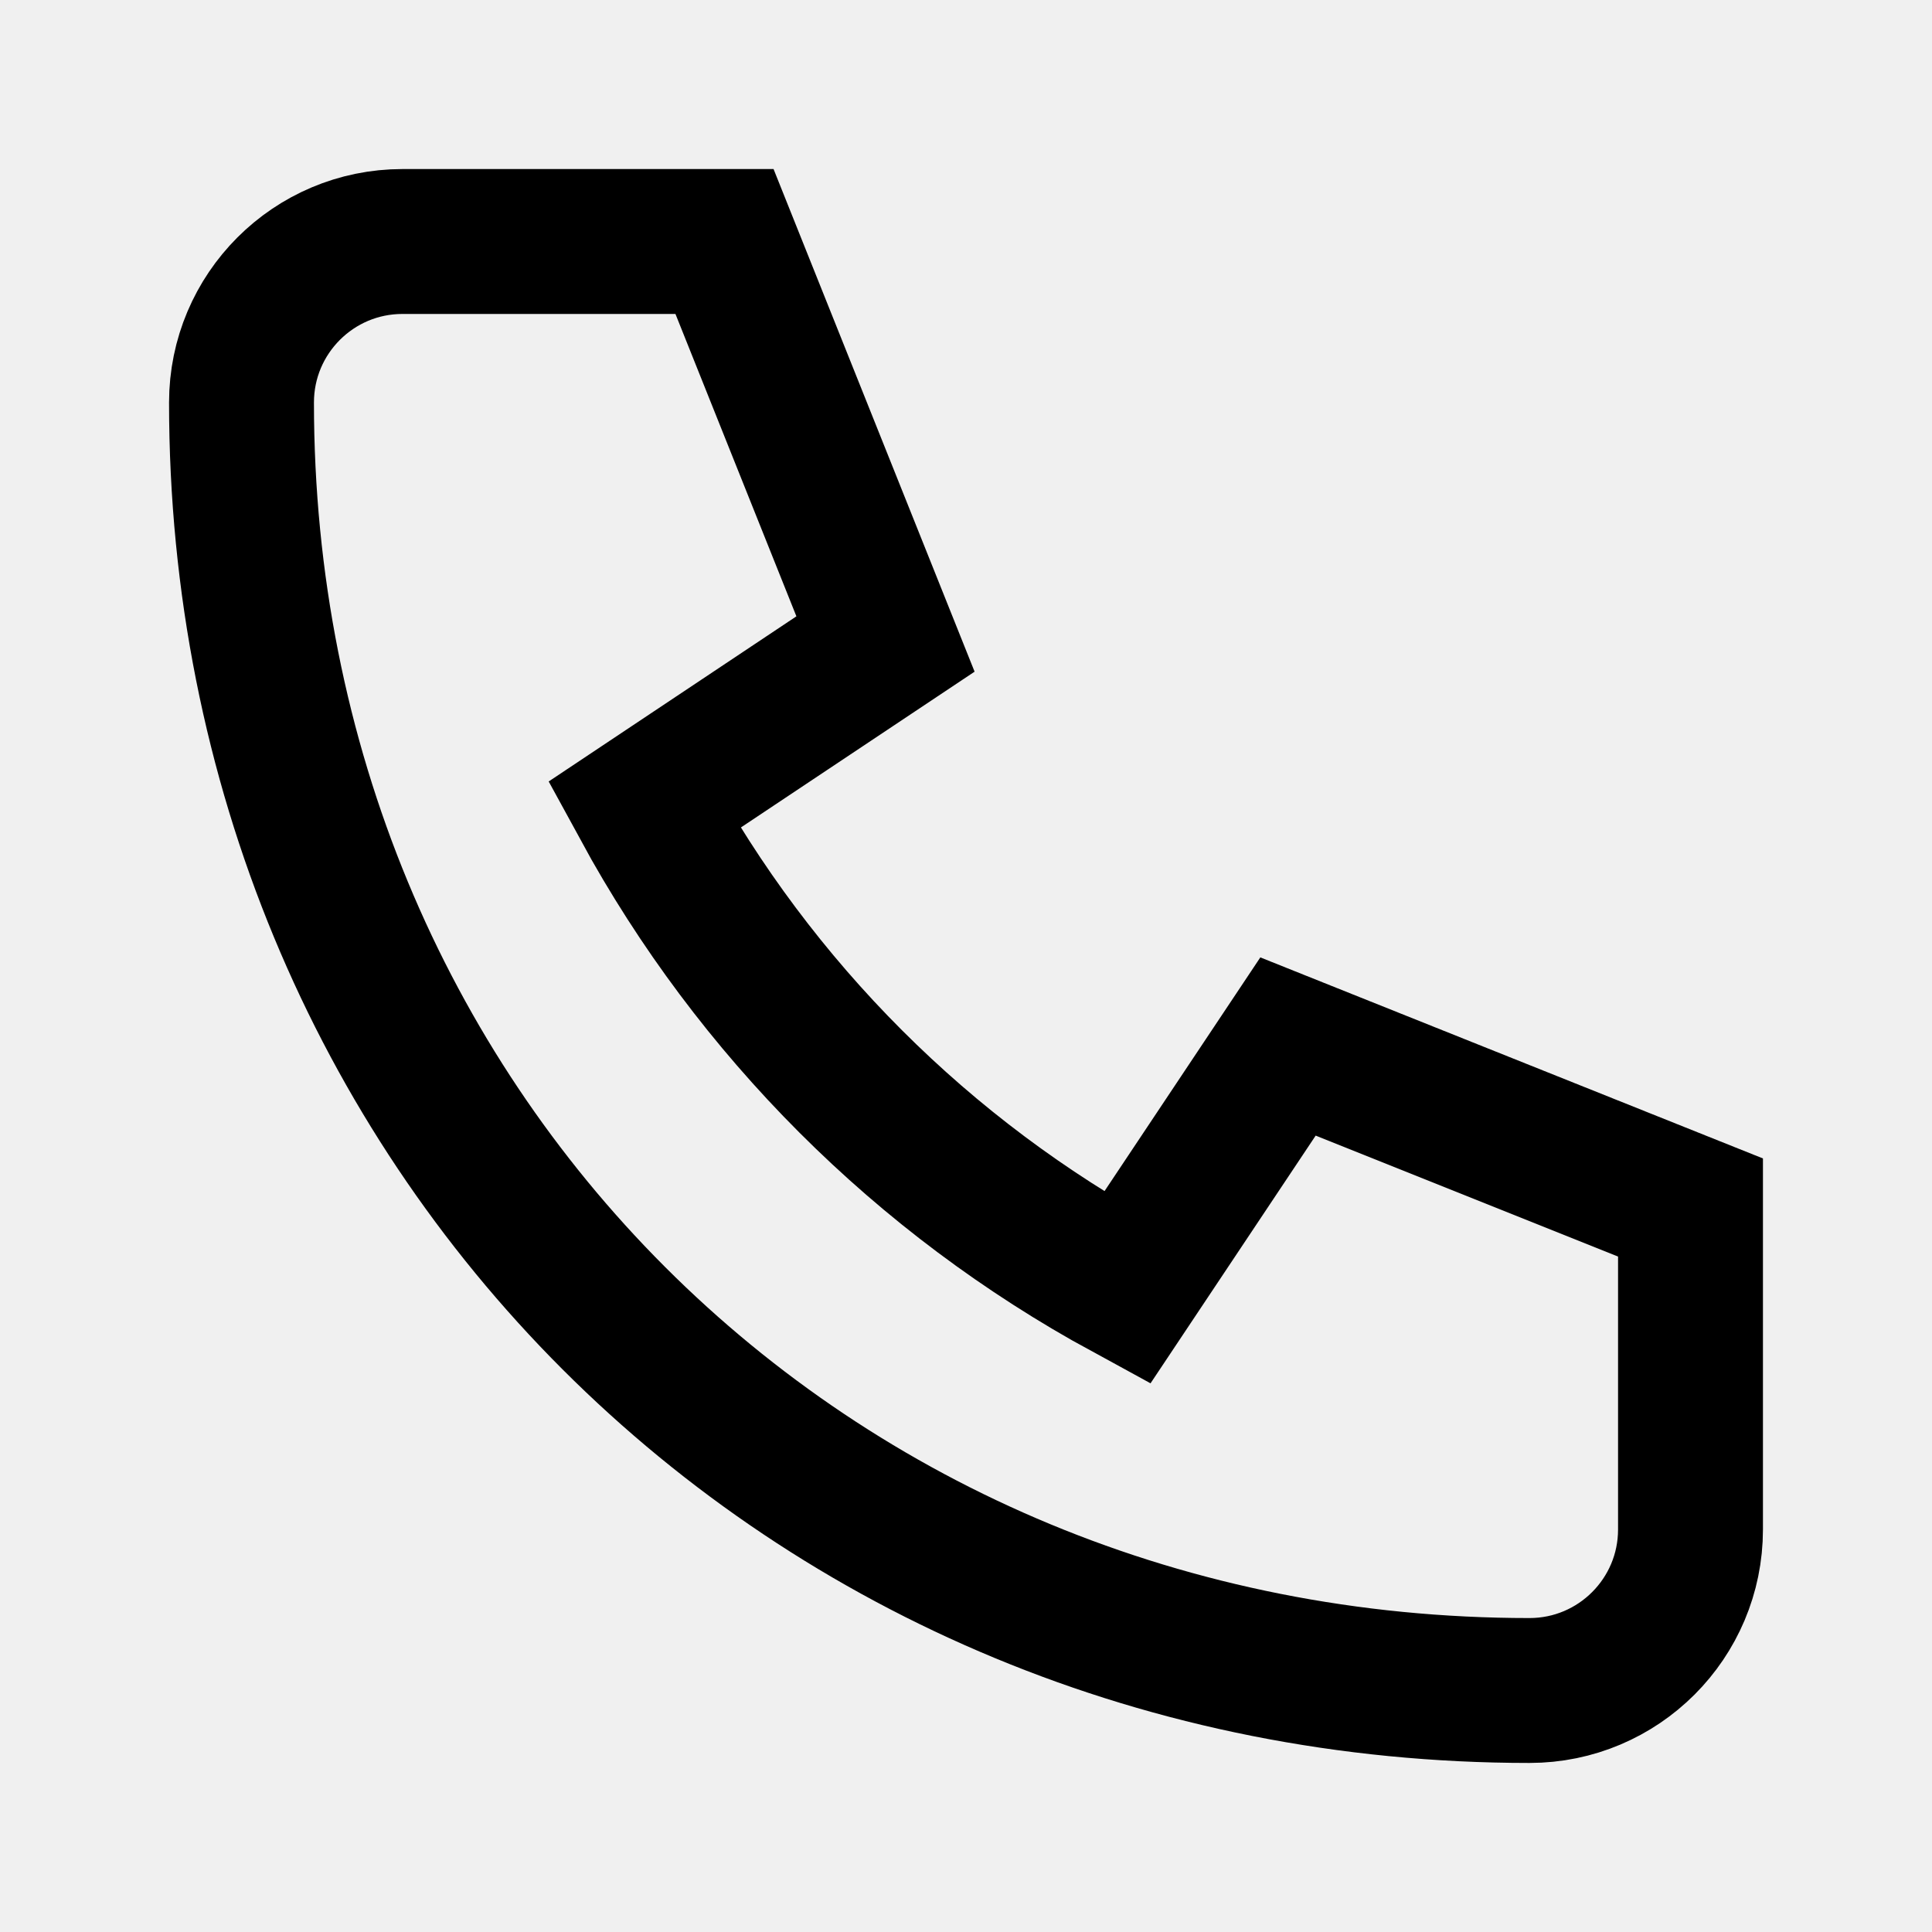
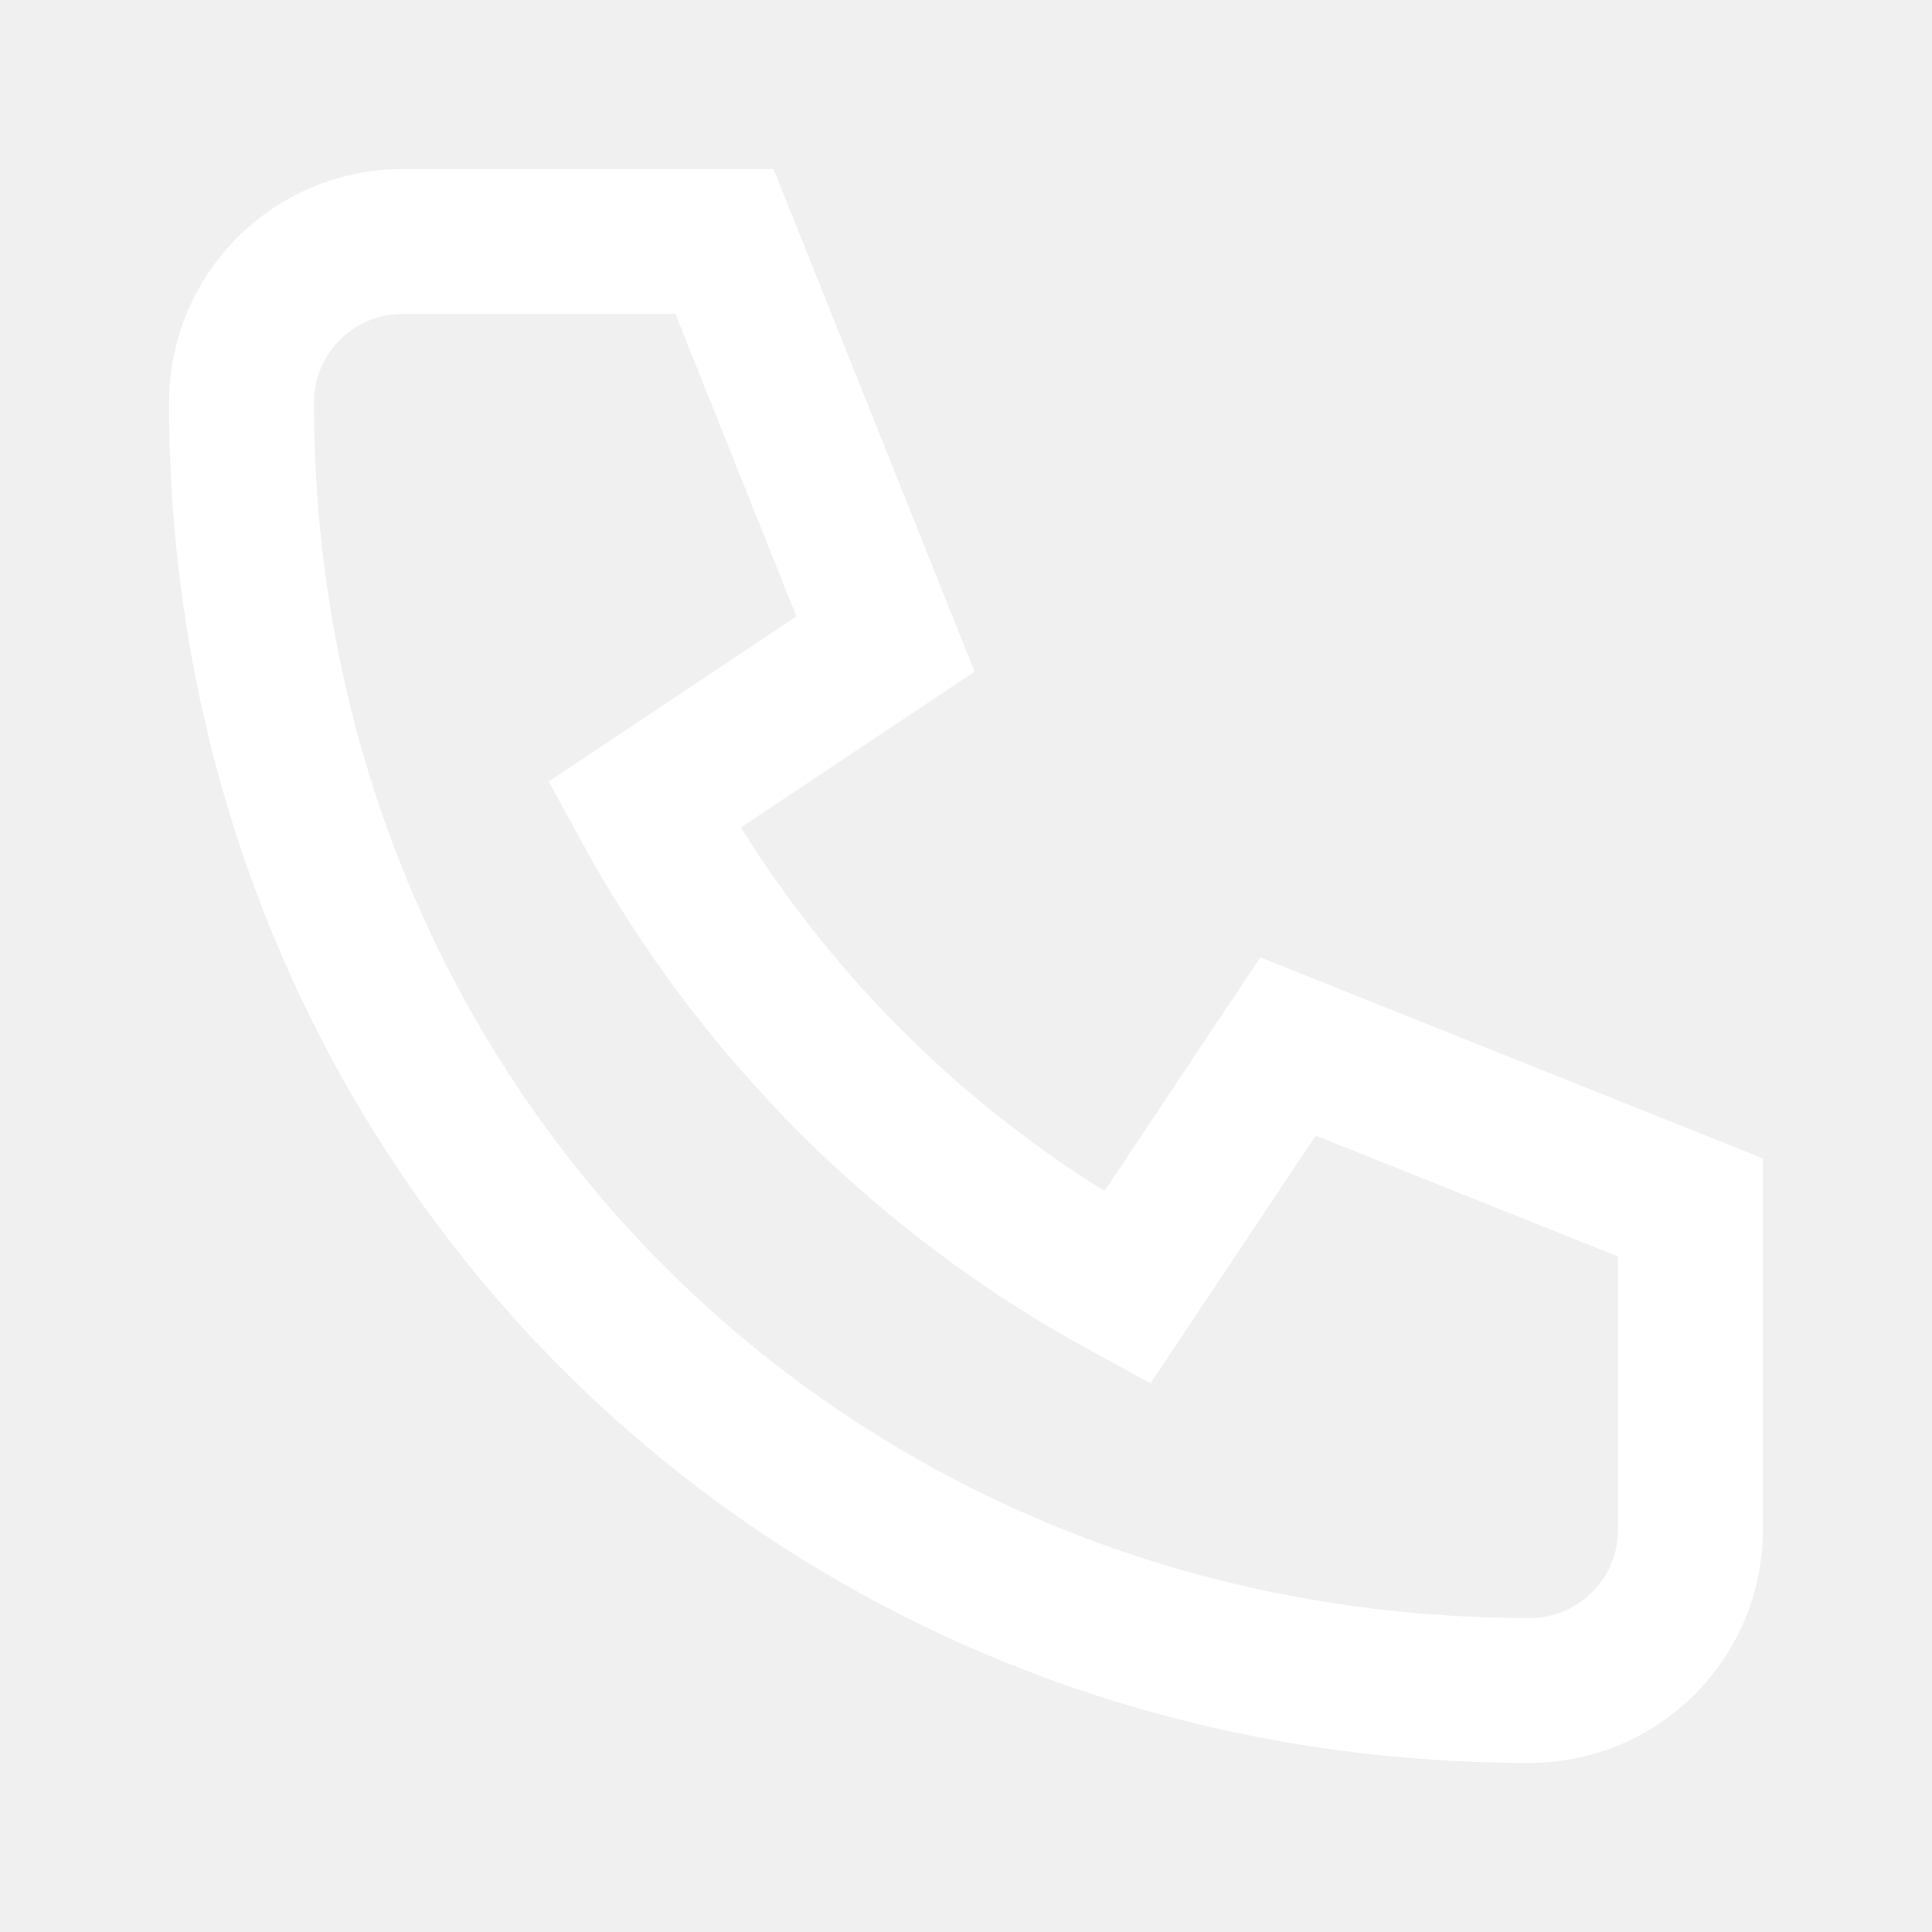
- <svg xmlns="http://www.w3.org/2000/svg" viewBox="0 0 24 24" fill="none" stroke="currentColor" stroke-width="1.8">
+ <svg xmlns="http://www.w3.org/2000/svg" viewBox="0 0 24 24" fill="none" stroke="#fff" stroke-width="1.8">
  <path d="M5 3h4l2 5-3 2a15 15 0 0 0 6 6l2-3 5 2v4a2 2 0 0 1-2 2C10 21 3 14 3 5a2 2 0 0 1 2-2Z" />
</svg>
